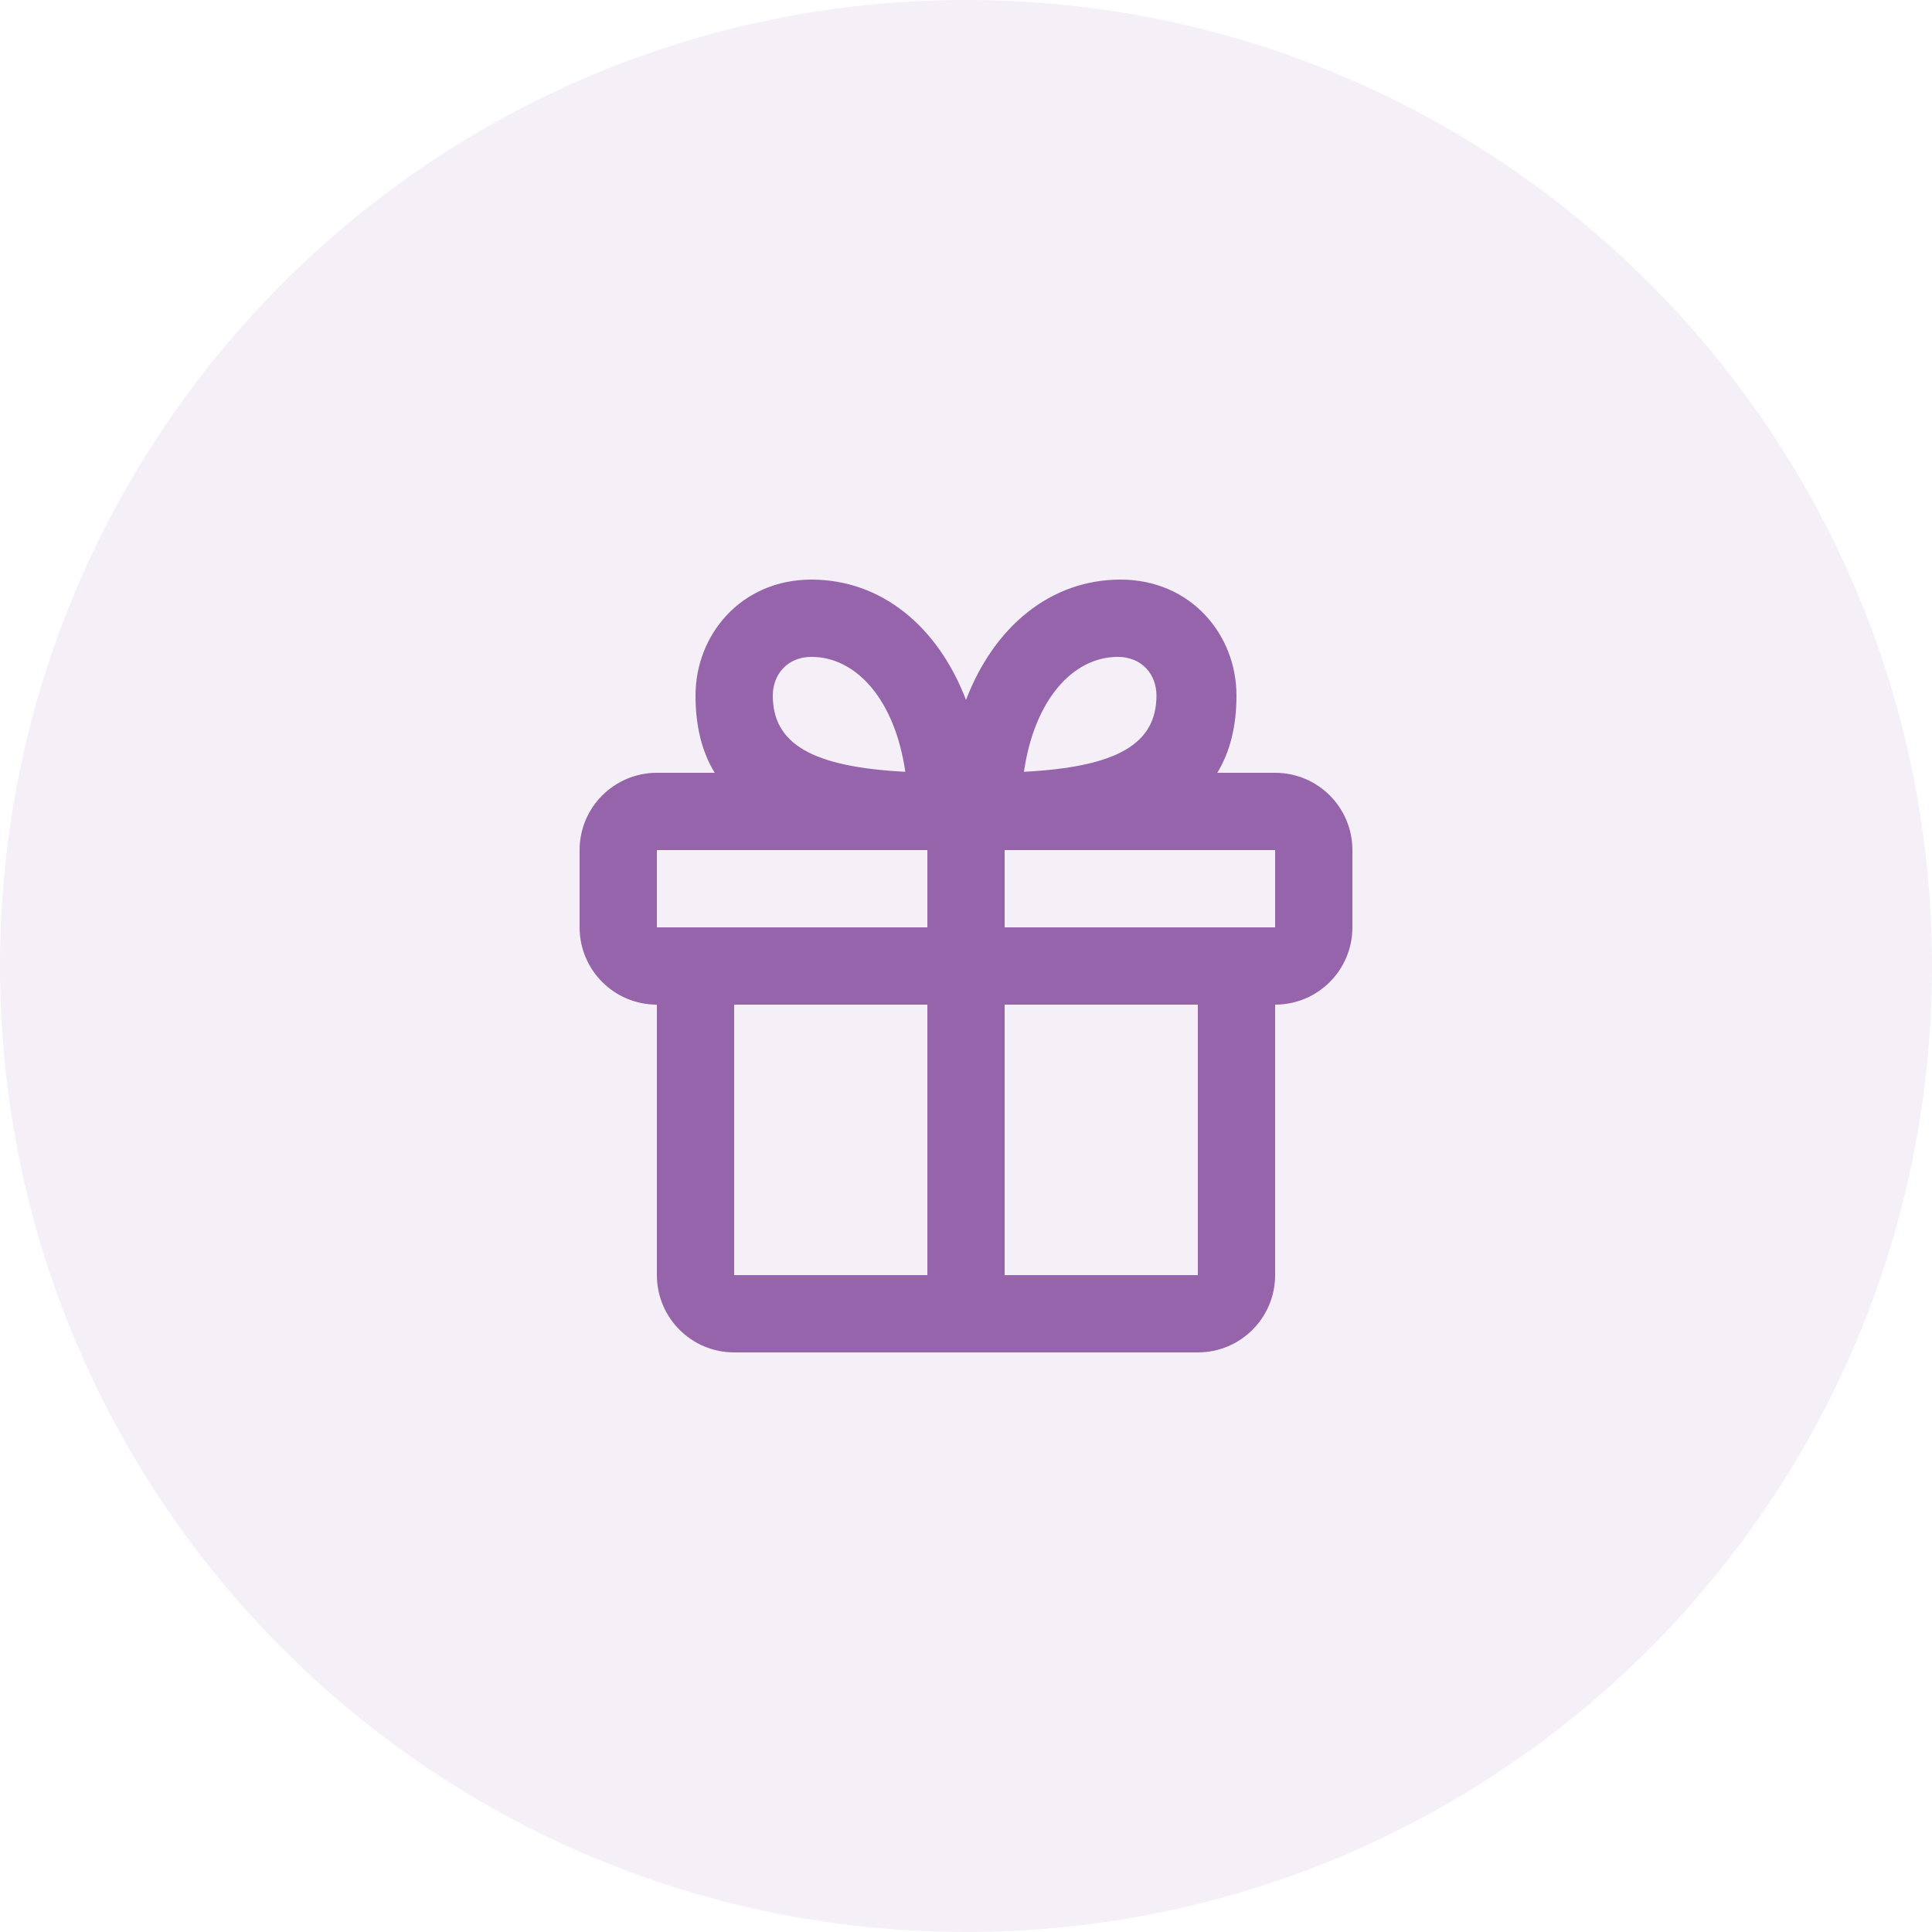
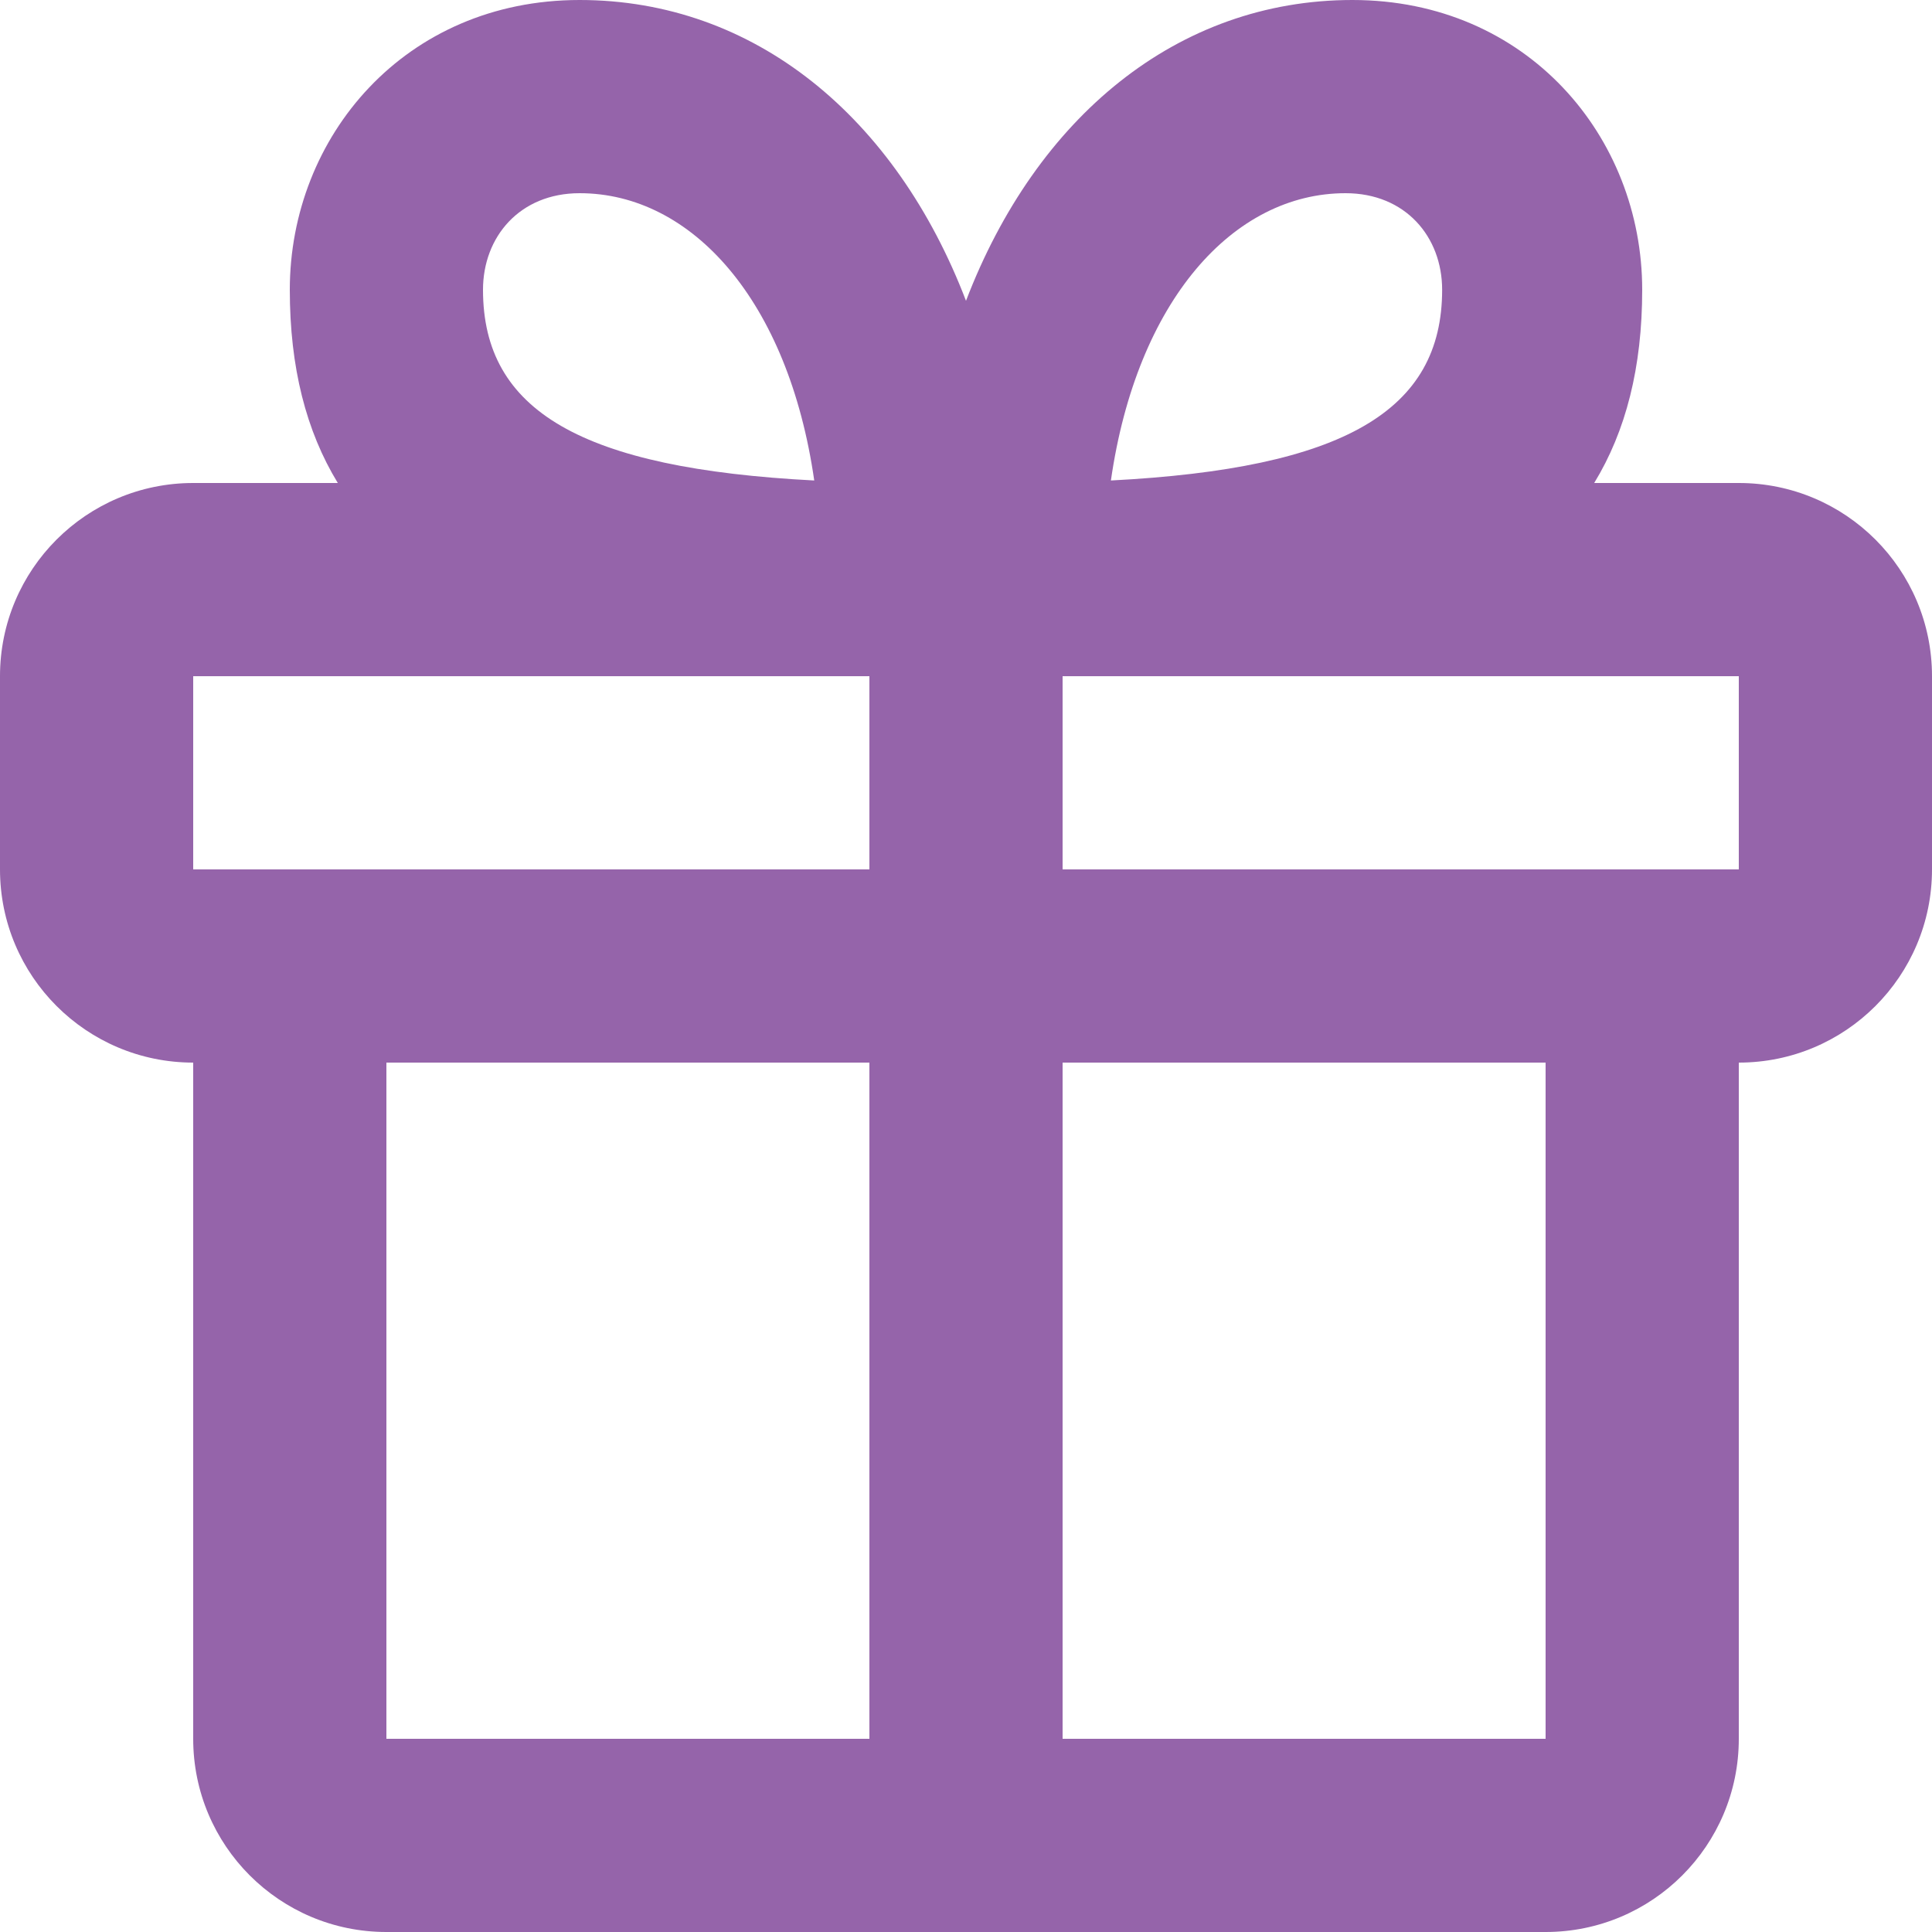
- <svg xmlns="http://www.w3.org/2000/svg" width="50" height="50" viewBox="0 0 50 50" fill="none">
-   <circle opacity="0.1" cx="25" cy="25" r="25" fill="#9564AA" />
-   <path fill-rule="evenodd" clip-rule="evenodd" d="M18.497 20C18.169 19.463 18 18.803 18 18C18 16.417 19.19 15 21 15C22.812 15 24.273 16.214 25 18.114C25.727 16.214 27.188 15 29 15C30.81 15 32 16.417 32 18C32 18.803 31.831 19.463 31.503 20H33C34.105 20 35 20.895 35 22V24C35 25.105 34.105 26 33 26V33C33 34.105 32.105 35 31 35H19C17.895 35 17 34.105 17 33V26C15.895 26 15 25.105 15 24V22C15 20.895 15.895 20 17 20H18.497ZM24 22H17V24H24V22ZM33 24H26V22H33V24ZM24 33V26H19V33H24ZM31 33H26V26H31V33ZM21 17C20.38 17 20 17.452 20 18C20 19.253 21.017 19.849 23.429 19.974C23.161 18.112 22.162 17 21 17ZM26.5 19.974C26.768 18.112 27.767 17 28.929 17C29.55 17 29.929 17.452 29.929 18C29.929 19.253 28.912 19.849 26.5 19.974Z" fill="#9564AA" />
+ <svg xmlns="http://www.w3.org/2000/svg" width="20" height="20" viewBox="0 0 20 20" fill="none">
+   <path fill-rule="evenodd" clip-rule="evenodd" d="M3.497 5C3.169 4.463 3 3.803 3 3C3 1.417 4.19 0 6 0C7.812 0 9.273 1.214 10 3.114C10.727 1.214 12.188 0 14 0C15.81 0 17 1.417 17 3C17 3.803 16.831 4.463 16.503 5H18C19.105 5 20 5.895 20 7V9C20 10.105 19.105 11 18 11V18C18 19.105 17.105 20 16 20H4C2.895 20 2 19.105 2 18V11C0.895 11 0 10.105 0 9V7C0 5.895 0.895 5 2 5H3.497ZM9 7H2V9H9V7ZM18 9H11V7H18V9ZM9 18V11H4V18H9ZM16 18H11V11H16V18ZM6 2C5.38 2 5 2.452 5 3C5 4.253 6.017 4.849 8.429 4.974C8.161 3.112 7.162 2 6 2ZM11.5 4.974C11.768 3.112 12.767 2 13.929 2C14.55 2 14.929 2.452 14.929 3C14.929 4.253 13.912 4.849 11.5 4.974Z" fill="#9564AA" />
</svg>
